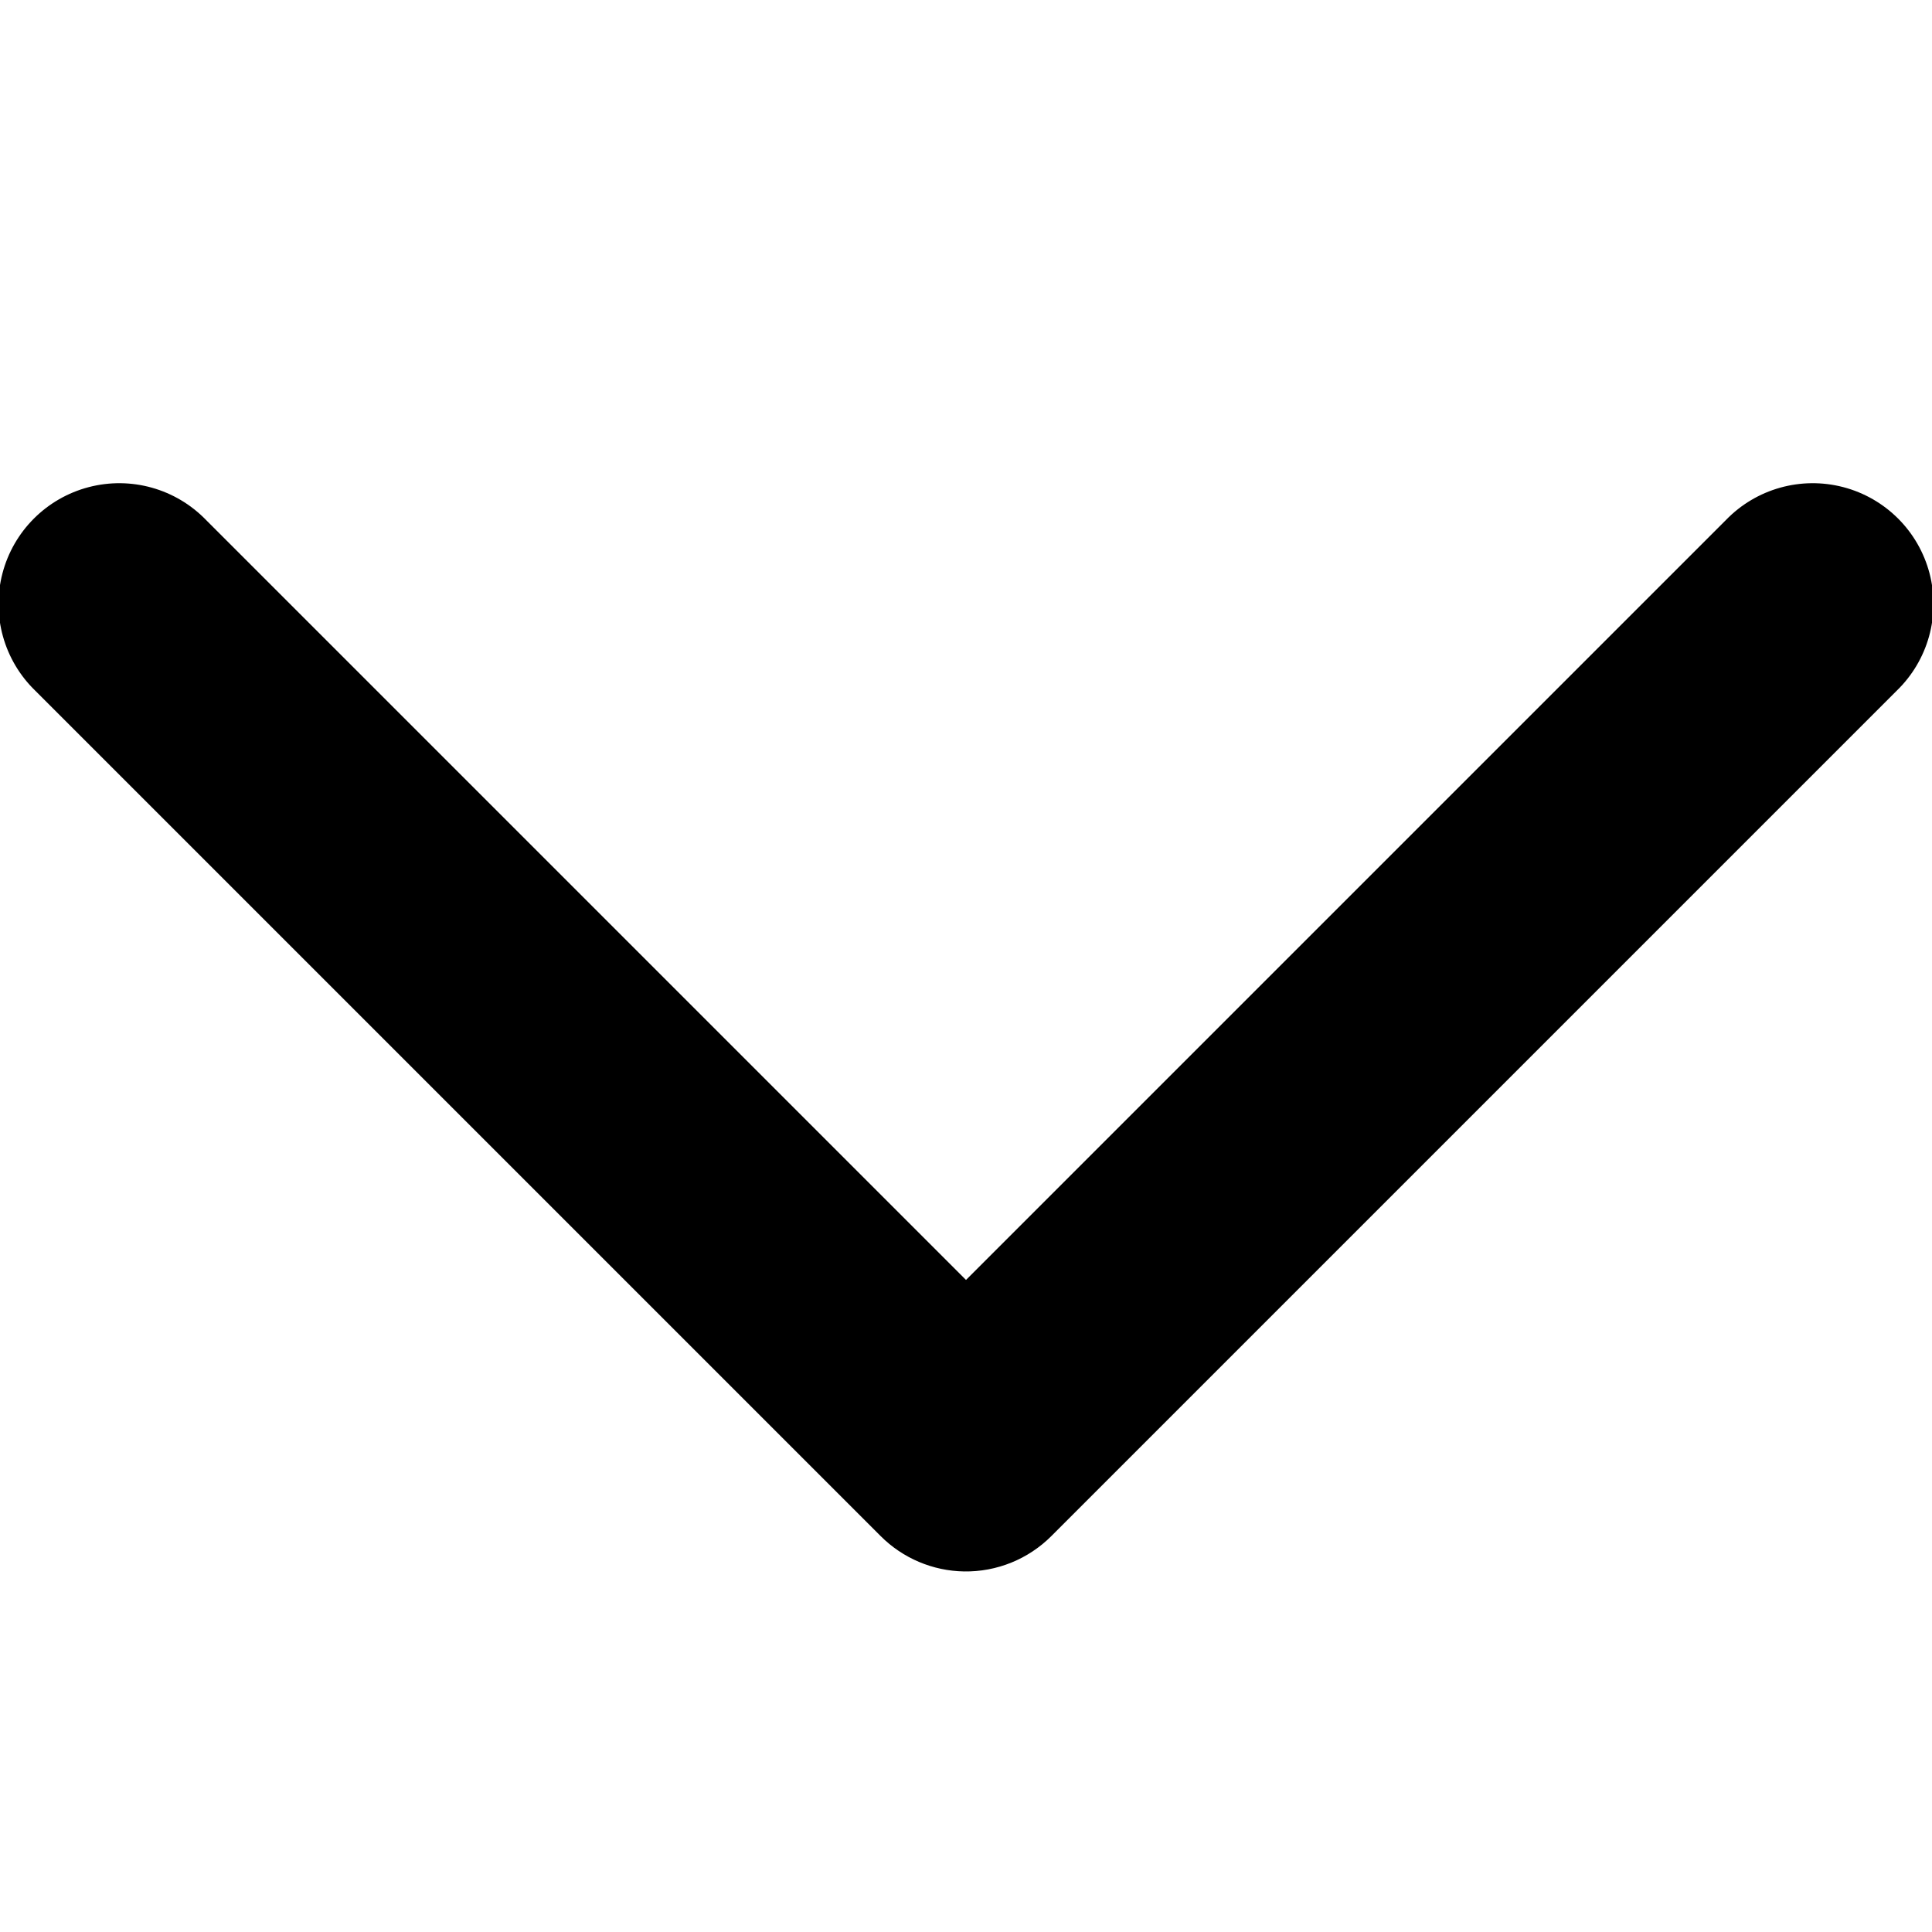
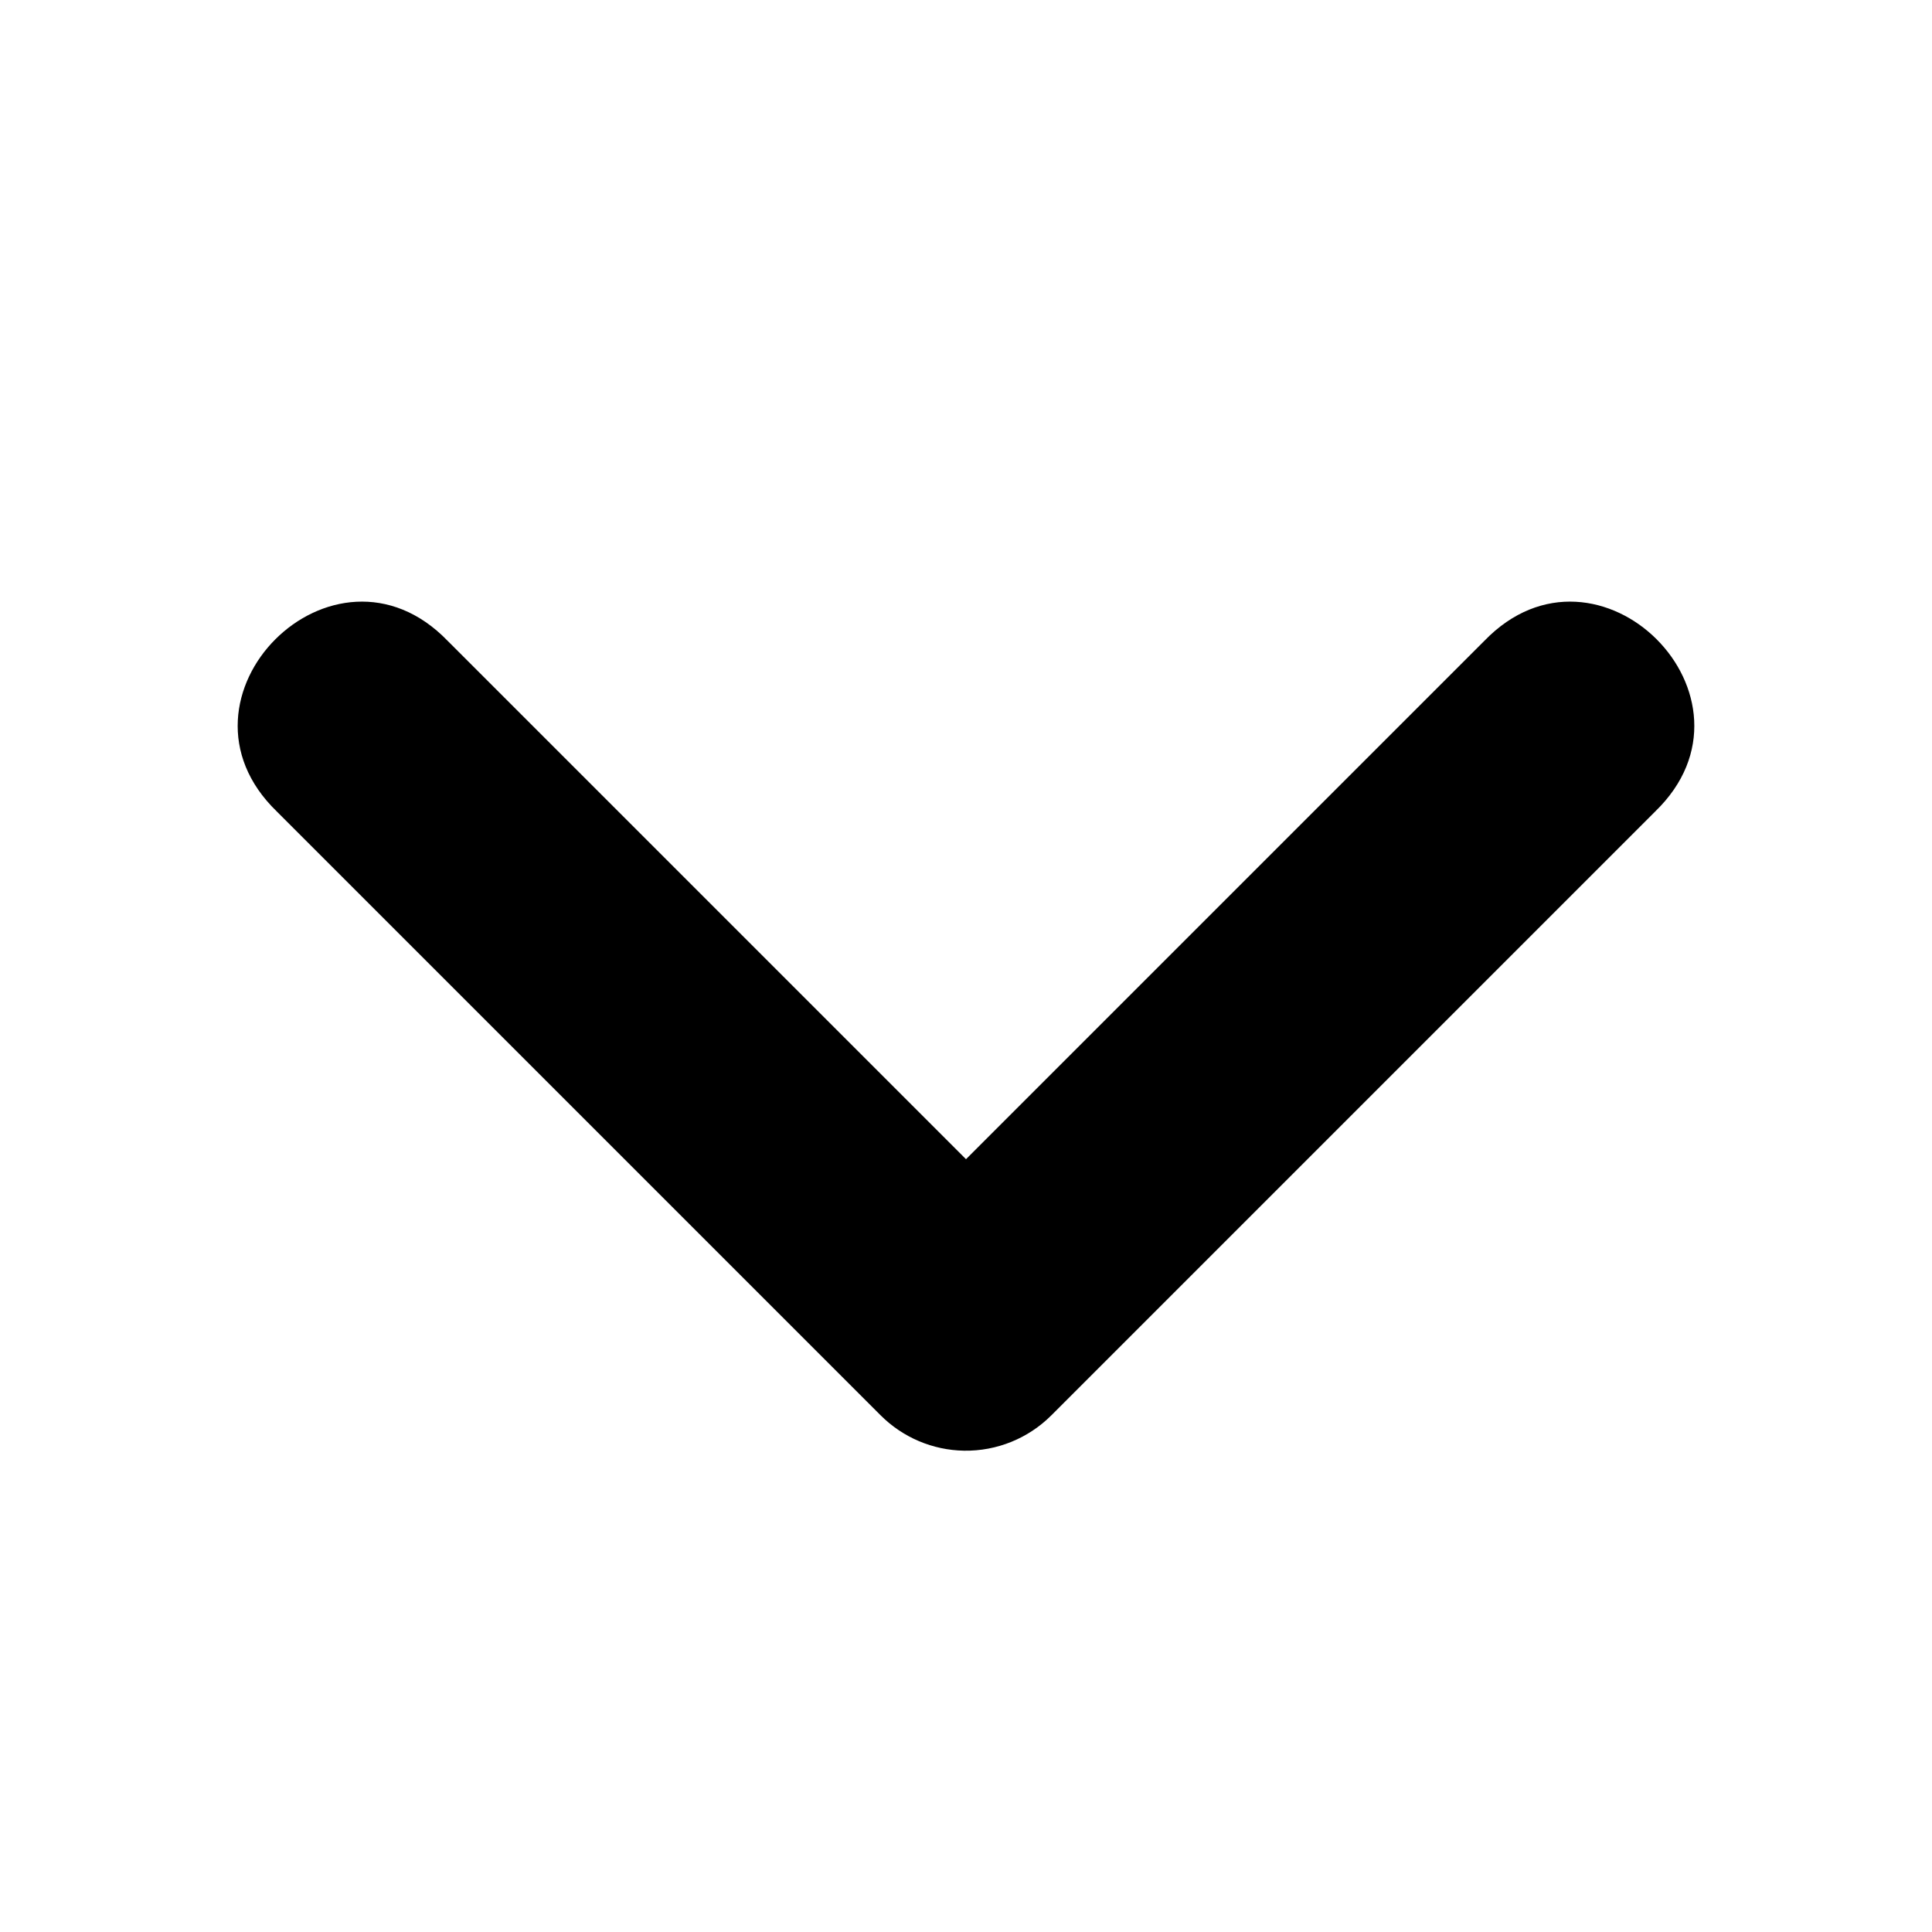
<svg xmlns="http://www.w3.org/2000/svg" width="16" height="16">
-   <path fill-rule="evenodd" d="M7.984 13.014a1 1 0 0 1-.691-.293l-7-7a1 1 0 1 1 1.414-1.414L8 10.6l6.293-6.293a1 1 0 1 1 1.414 1.414l-7 7a1 1 0 0 1-.723.293z" />
+   <path d="M7.984 12.014a1 1 0 0 1-.691-.293l-5-5c-.976-.943.471-2.39 1.414-1.414L8 9.6l4.293-4.293c.943-.976 2.39.471 1.414 1.414l-5 5a1 1 0 0 1-.723.293z" fill-rule="evenodd" />
</svg>
